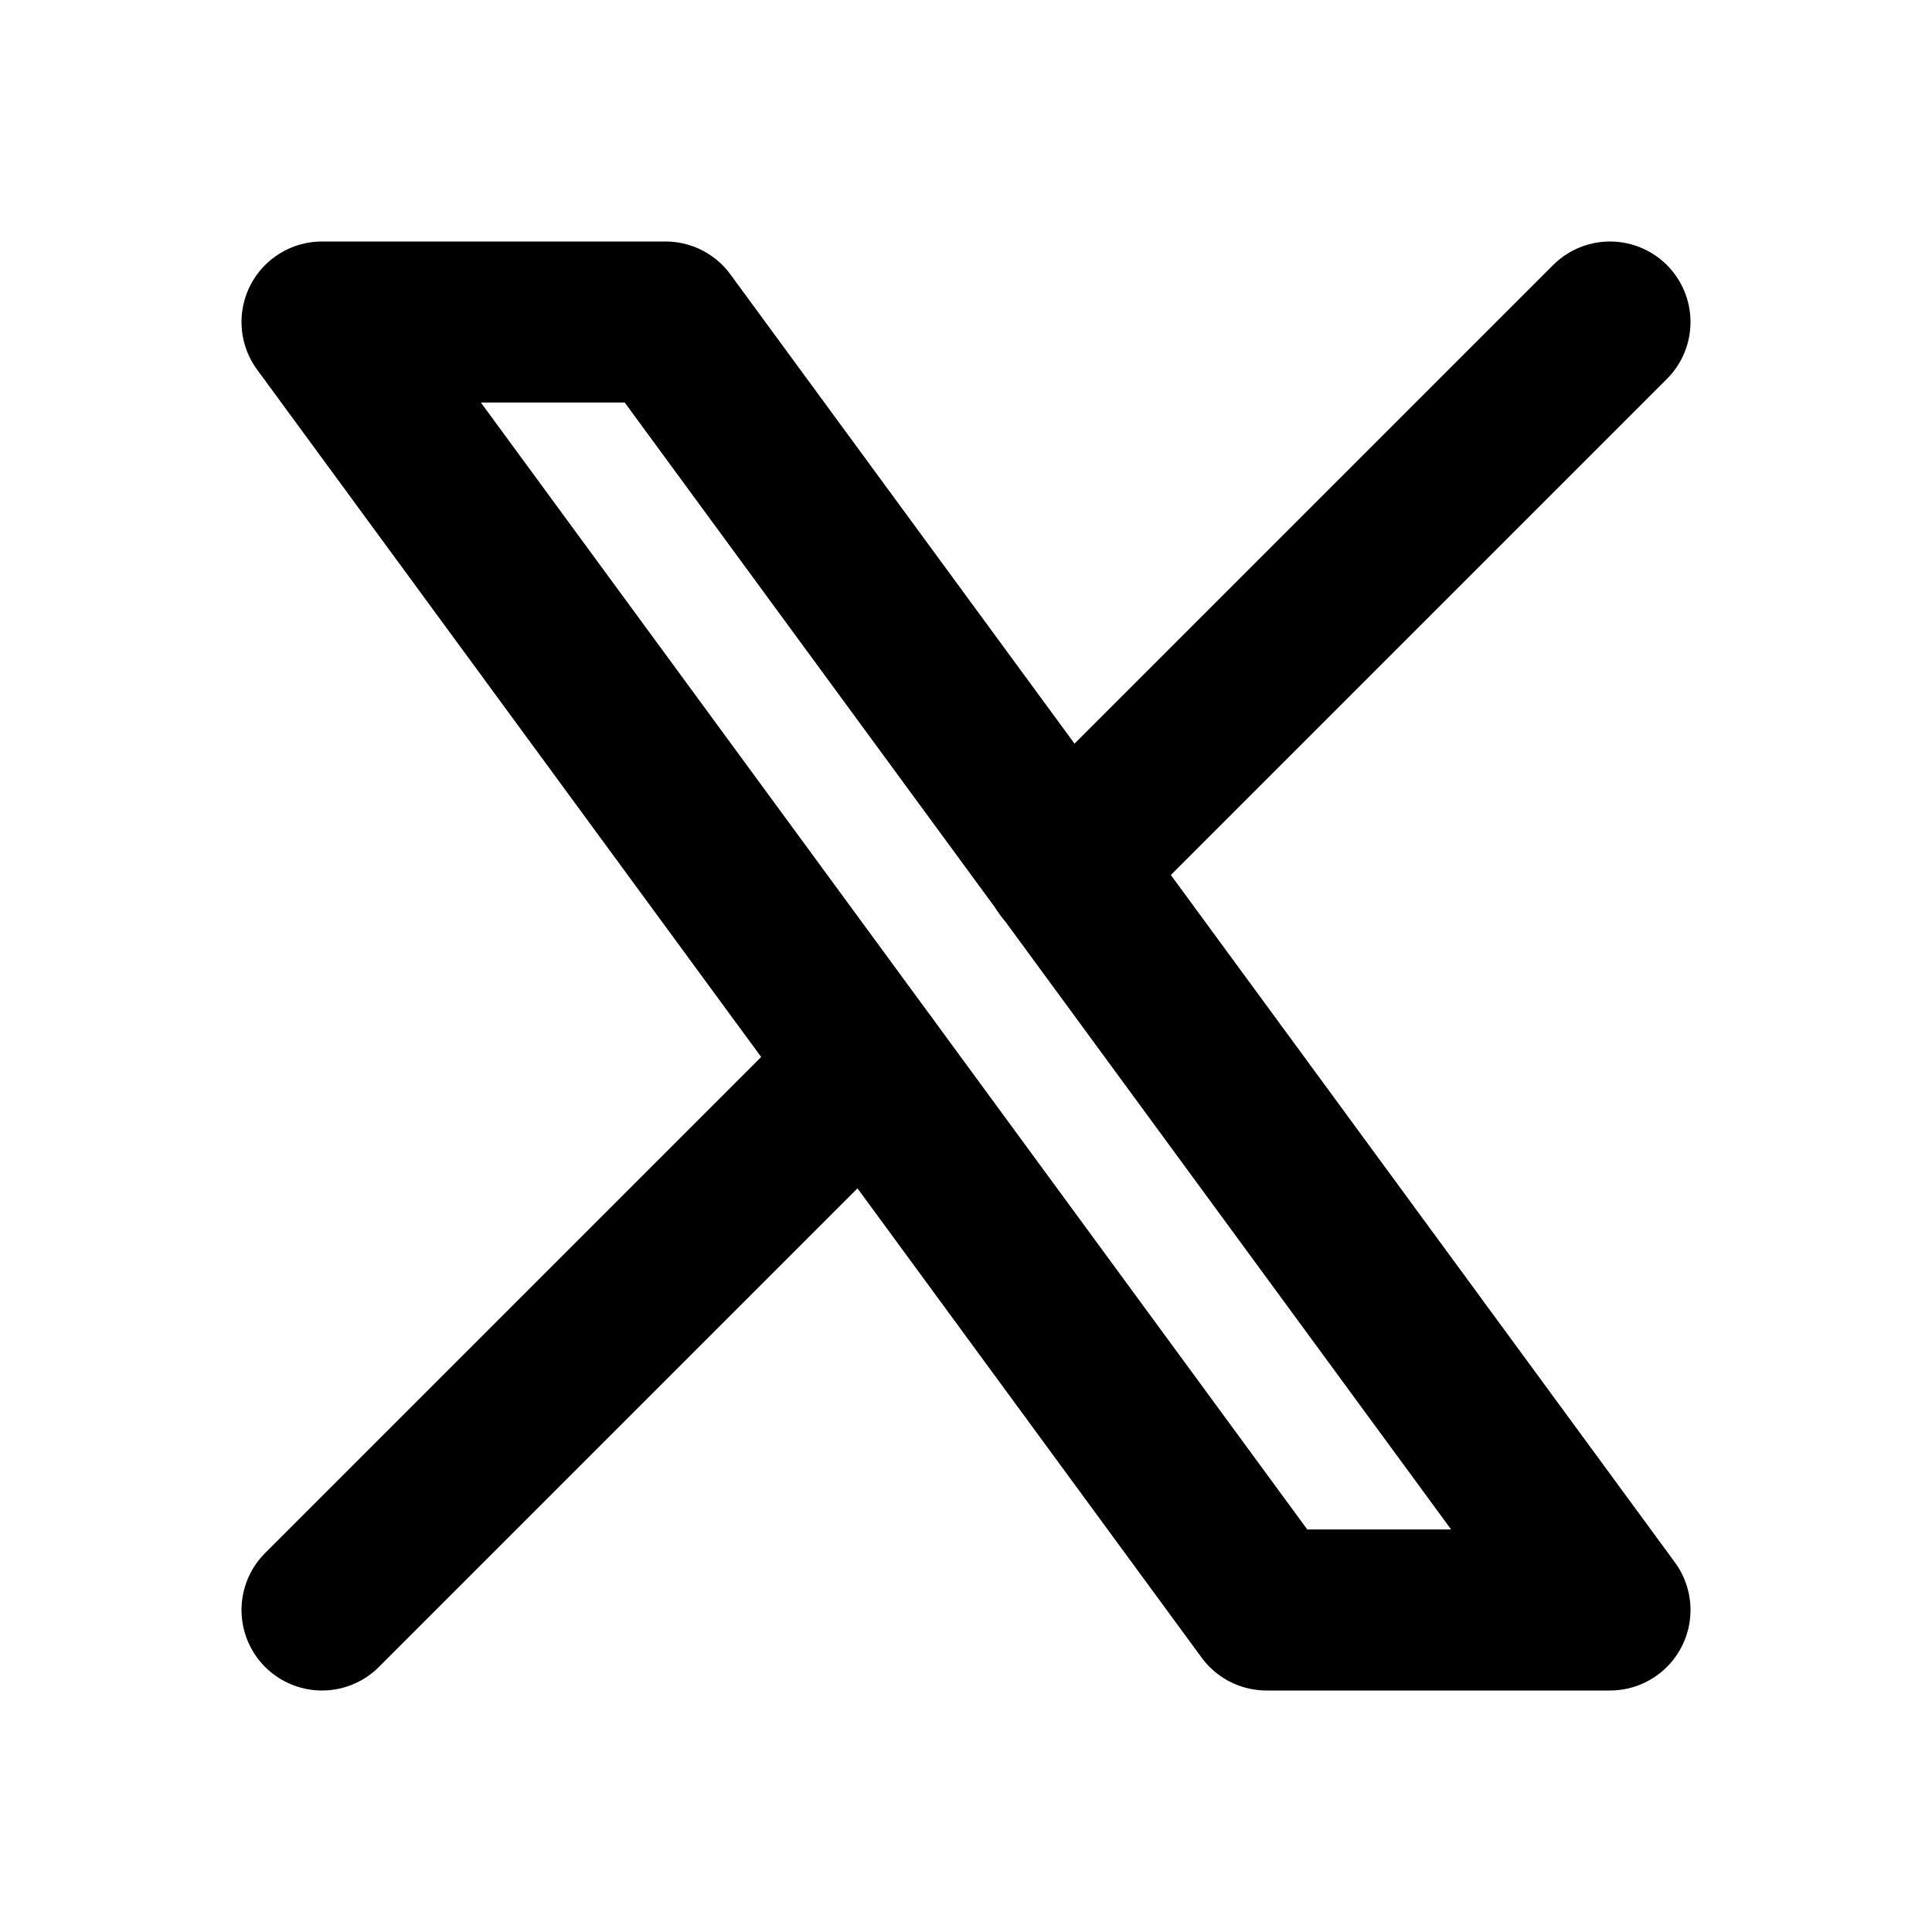
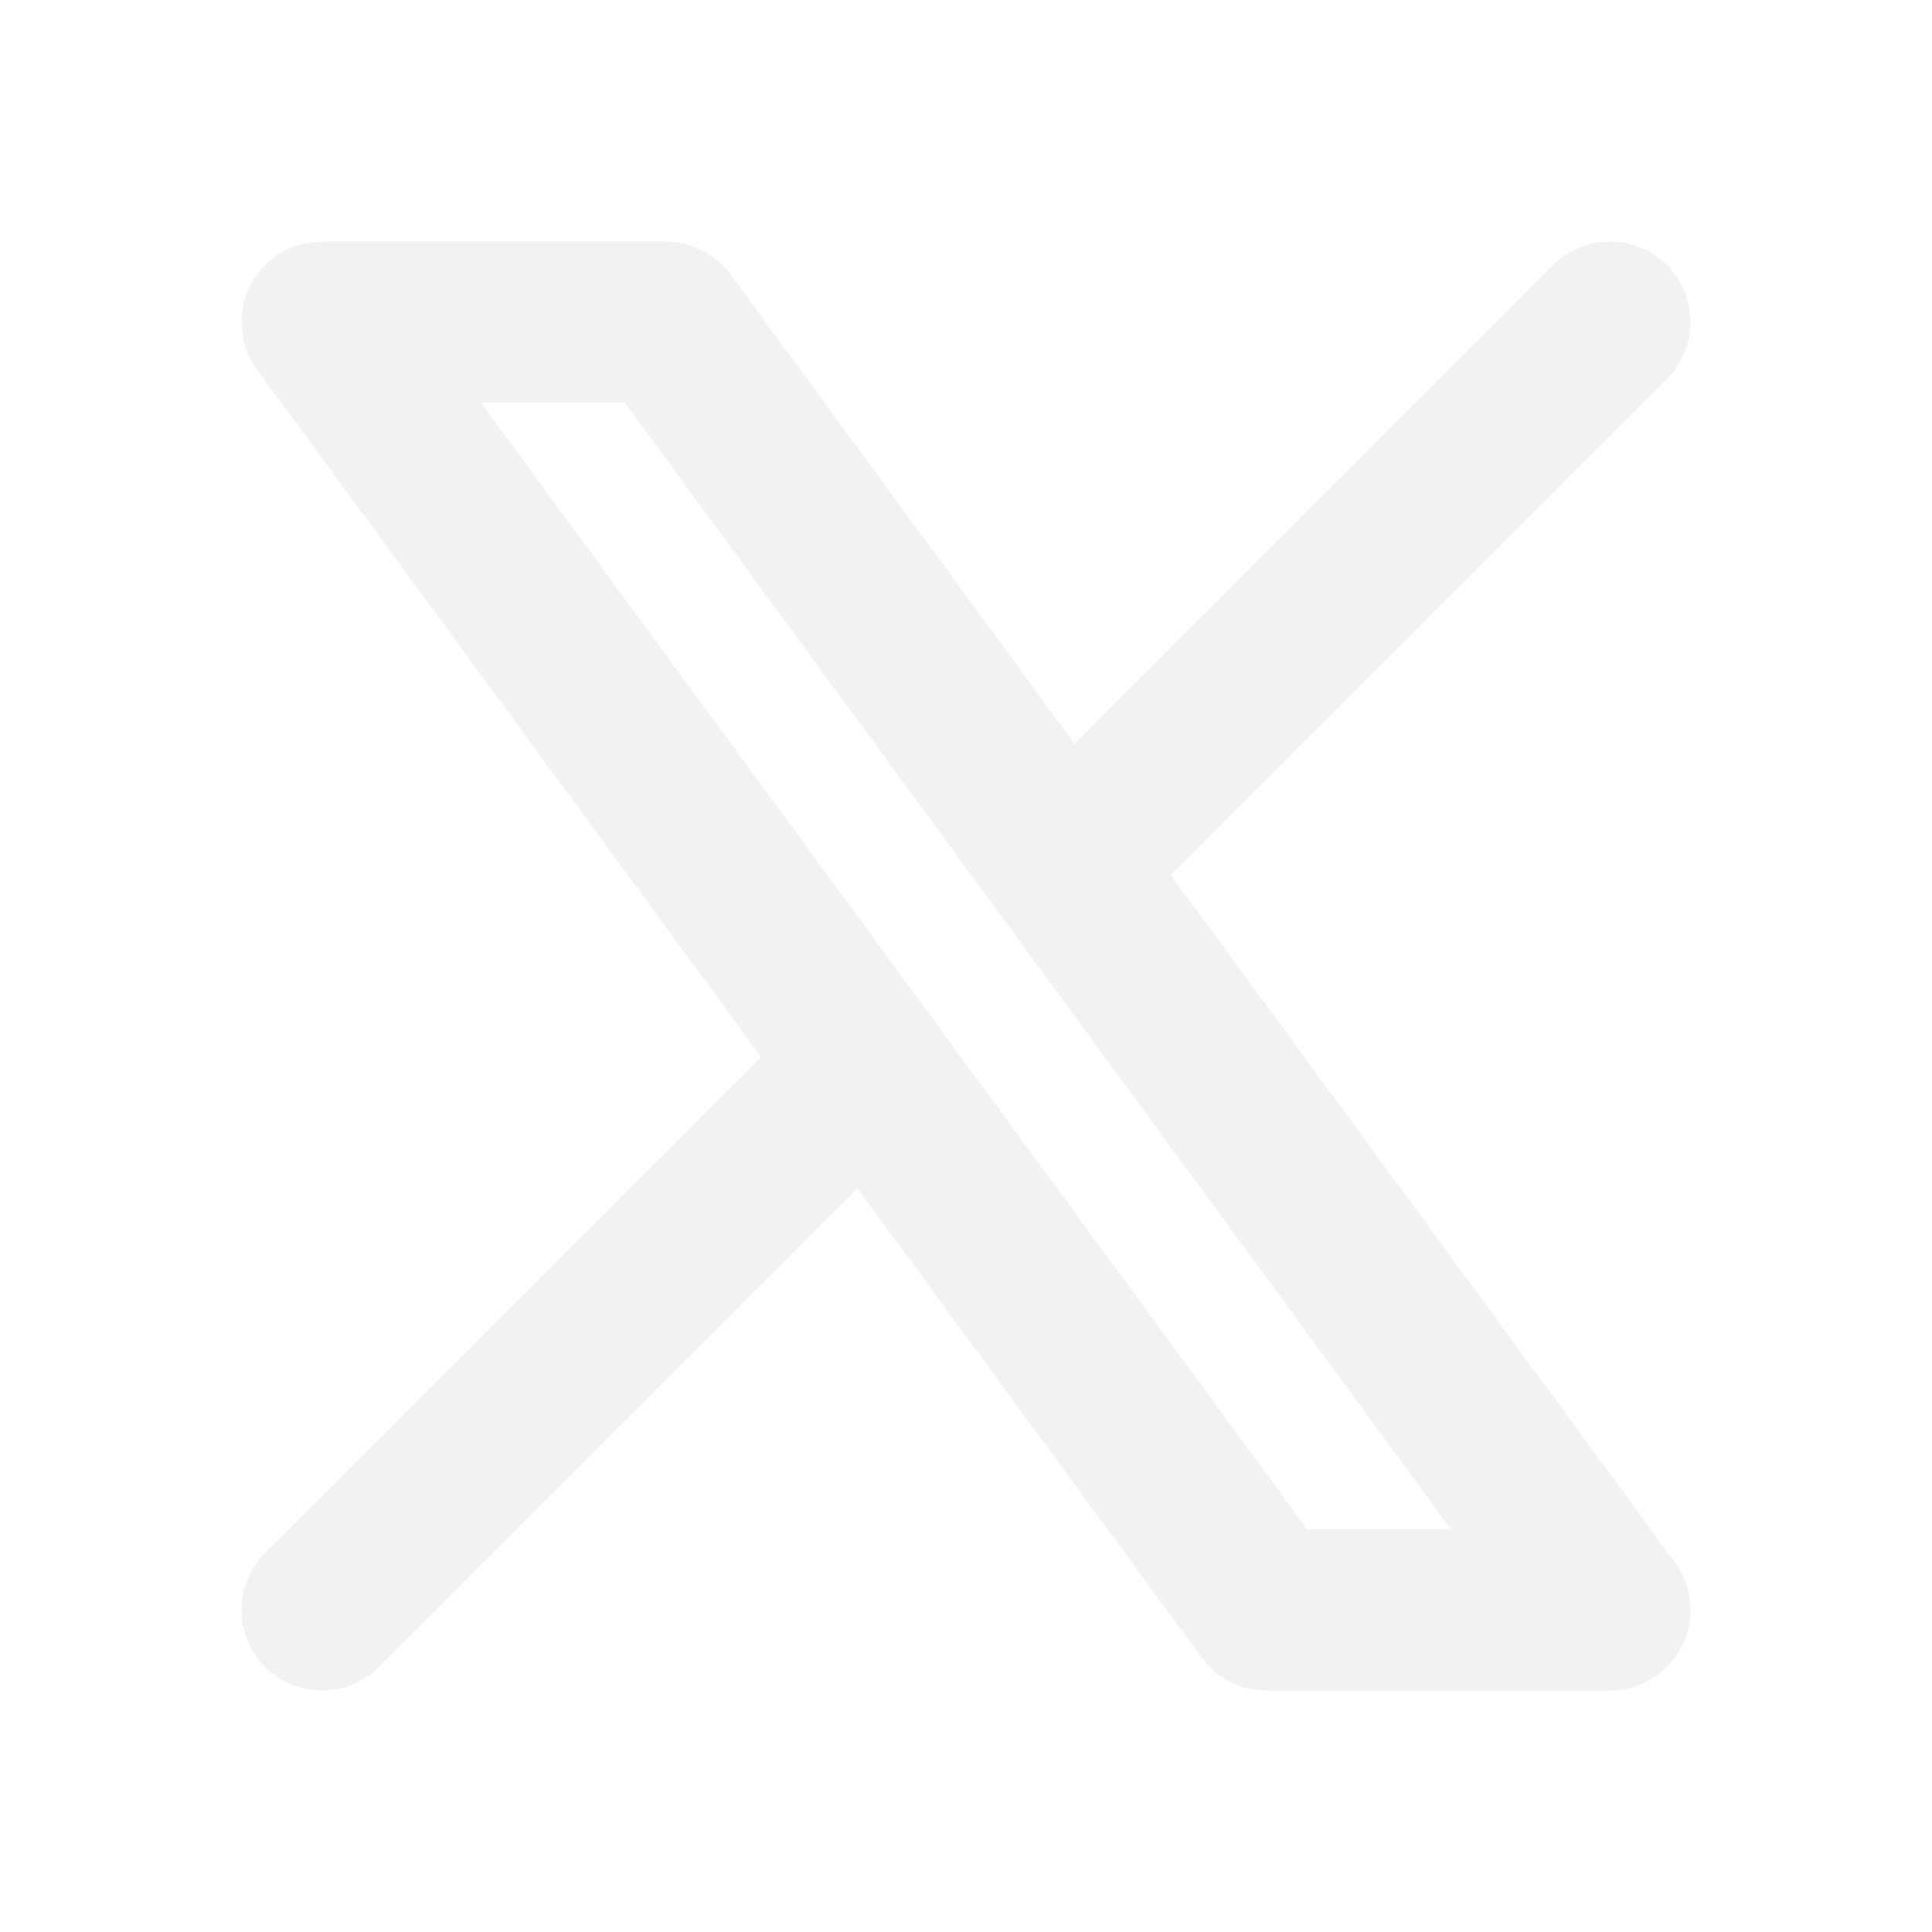
- <svg xmlns="http://www.w3.org/2000/svg" class="icon icon-tabler icon-tabler-brand-x" width="24" height="24" viewBox="0 0 24 24" stroke-width="2" stroke="currentColor" fill="none" stroke-linecap="round" stroke-linejoin="round">
+ <svg xmlns="http://www.w3.org/2000/svg" class="icon icon-tabler icon-tabler-brand-x" width="24" height="24" viewBox="0 0 24 24" stroke-width="2" stroke="#f2f2f2" fill="none" stroke-linecap="round" stroke-linejoin="round">
  <path stroke="none" d="M0 0h24v24H0z" fill="none" />
  <path d="M4 4l11.733 16h4.267l-11.733 -16z" />
  <path d="M4 20l6.768 -6.768m2.46 -2.46l6.772 -6.772" />
</svg>
